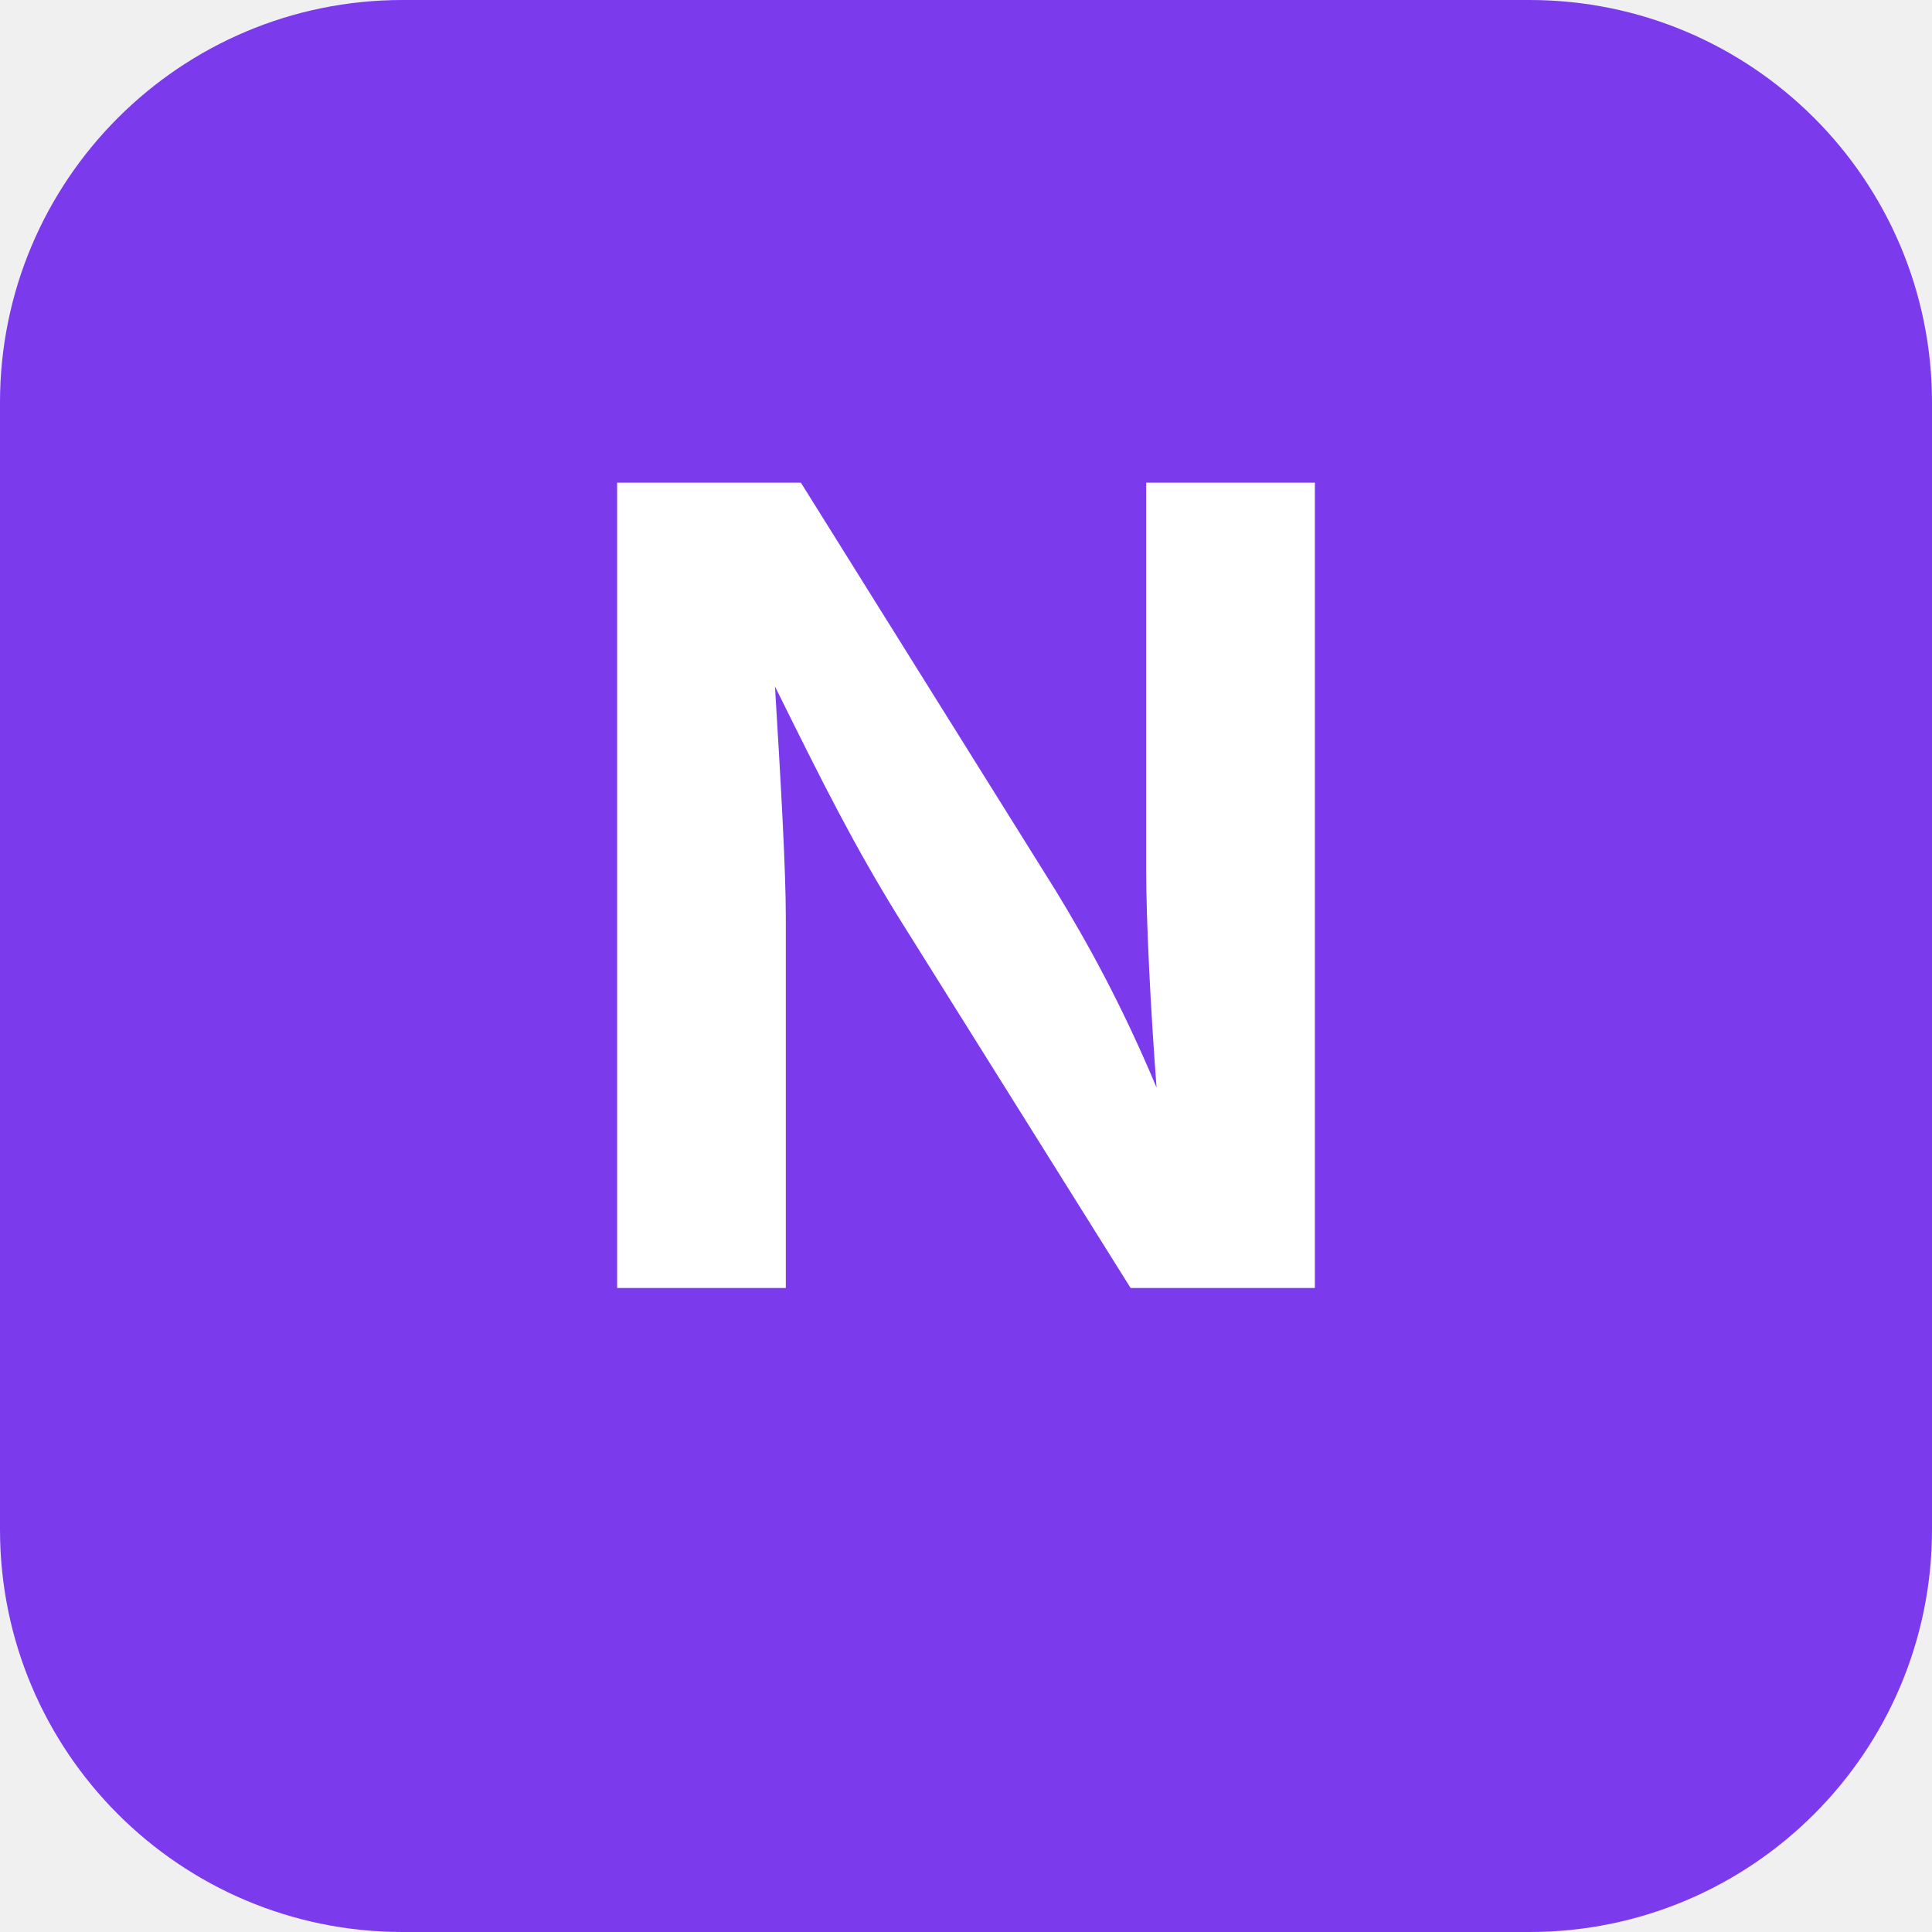
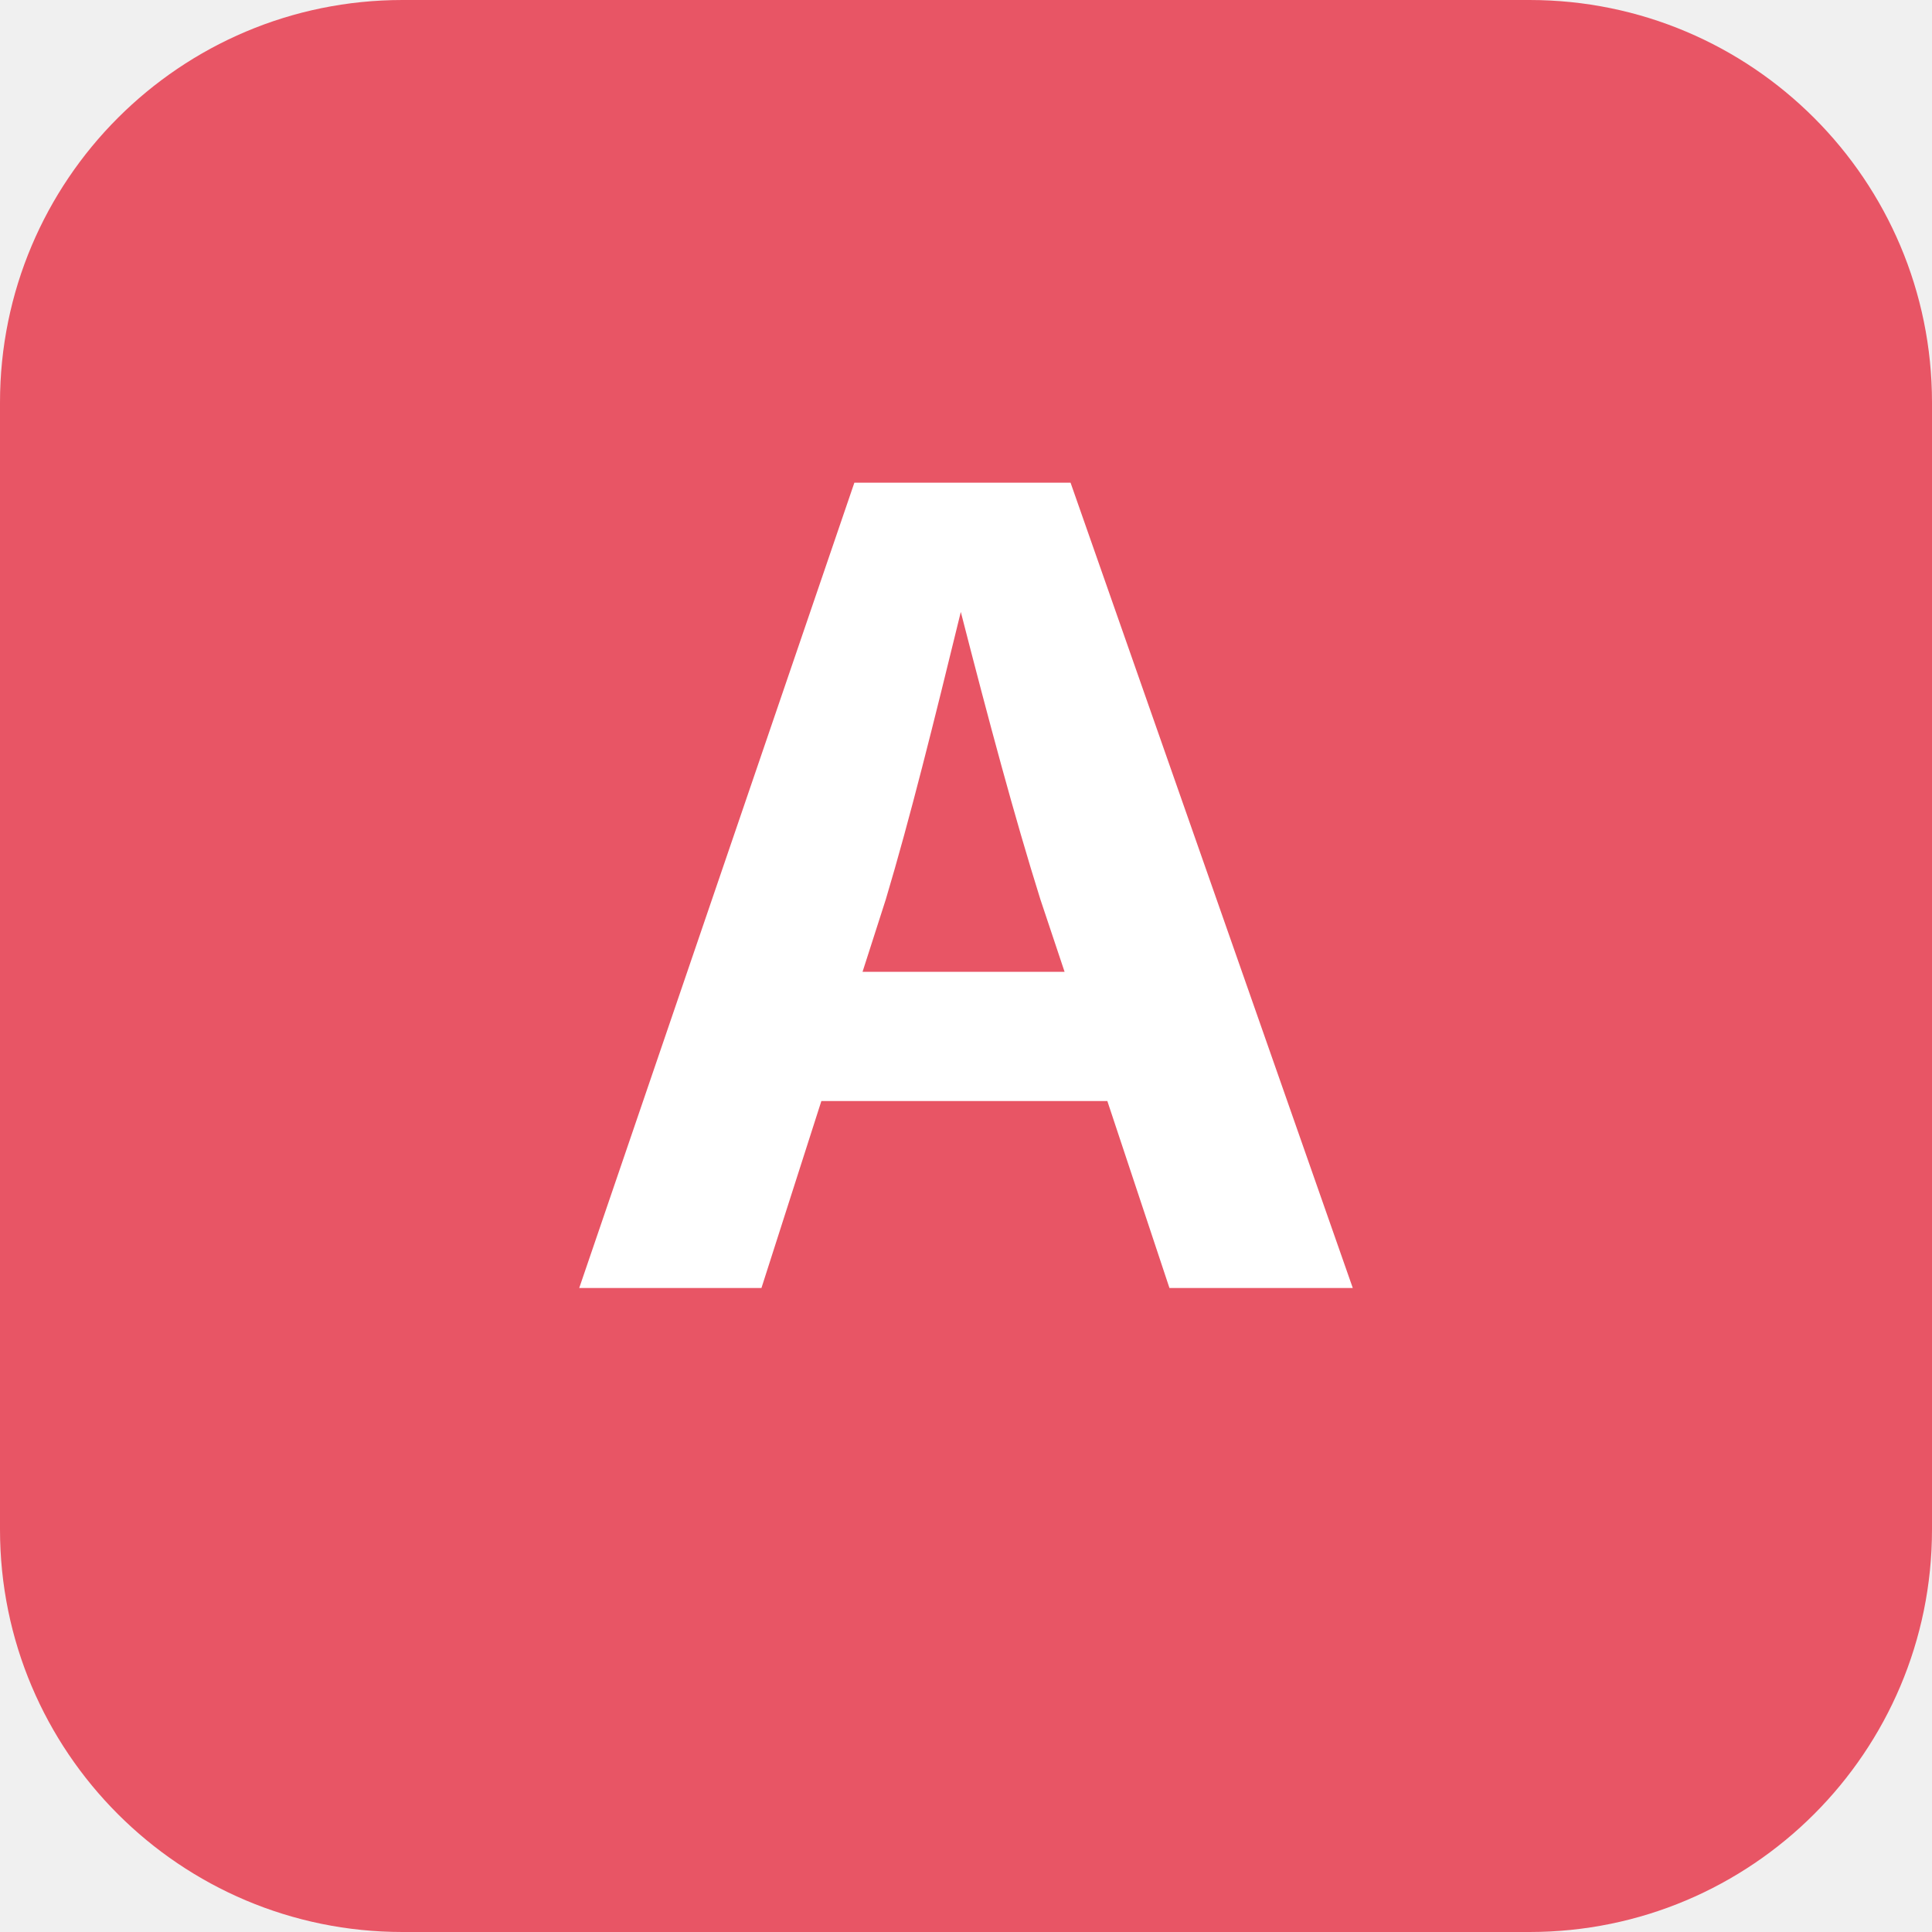
<svg xmlns="http://www.w3.org/2000/svg" viewBox="0 0 192 192" fill="none">
-   <rect width="192" height="192" rx="40" fill="#7c3aed" />
-   <text x="96" y="128" text-anchor="middle" font-family="system-ui, -apple-system, sans-serif" font-weight="700" font-size="110" fill="white">N</text>
+   <rect width="192" height="192" rx="40" fill="#E85565" />
+   <text x="96" y="128" text-anchor="middle" font-family="system-ui, -apple-system, sans-serif" font-weight="700" font-size="110" fill="white">A</text>
</svg>
